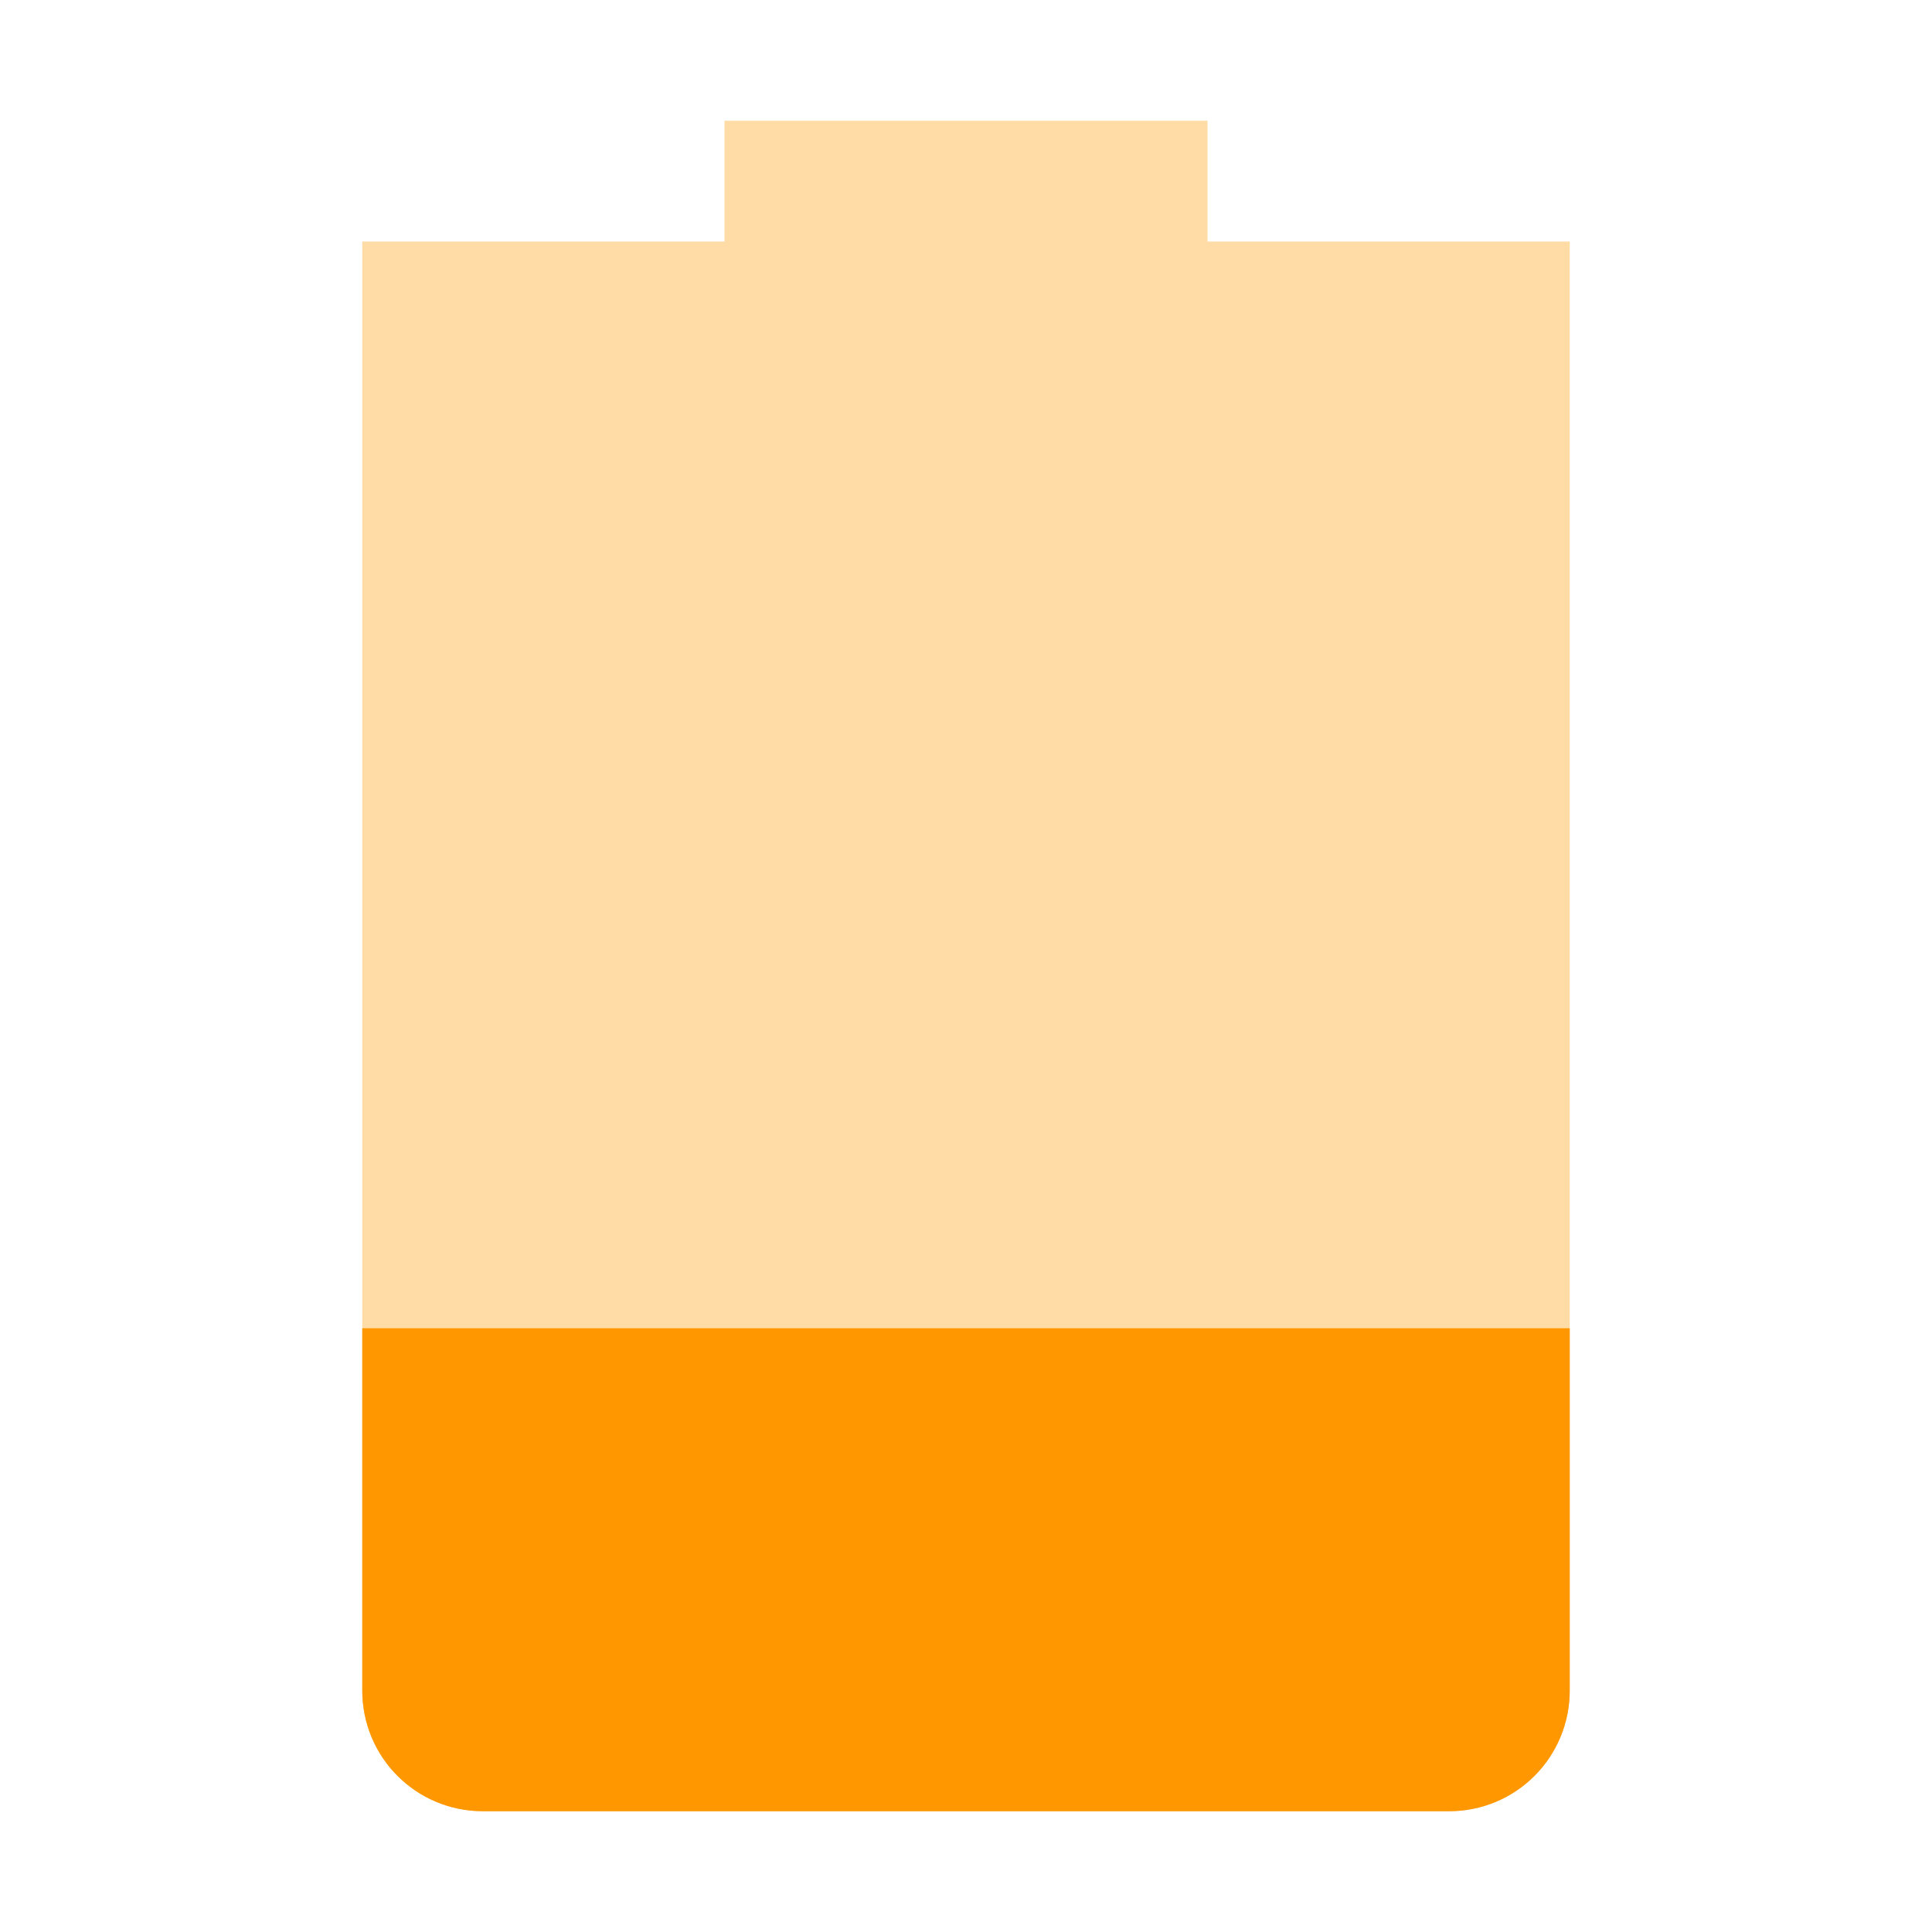
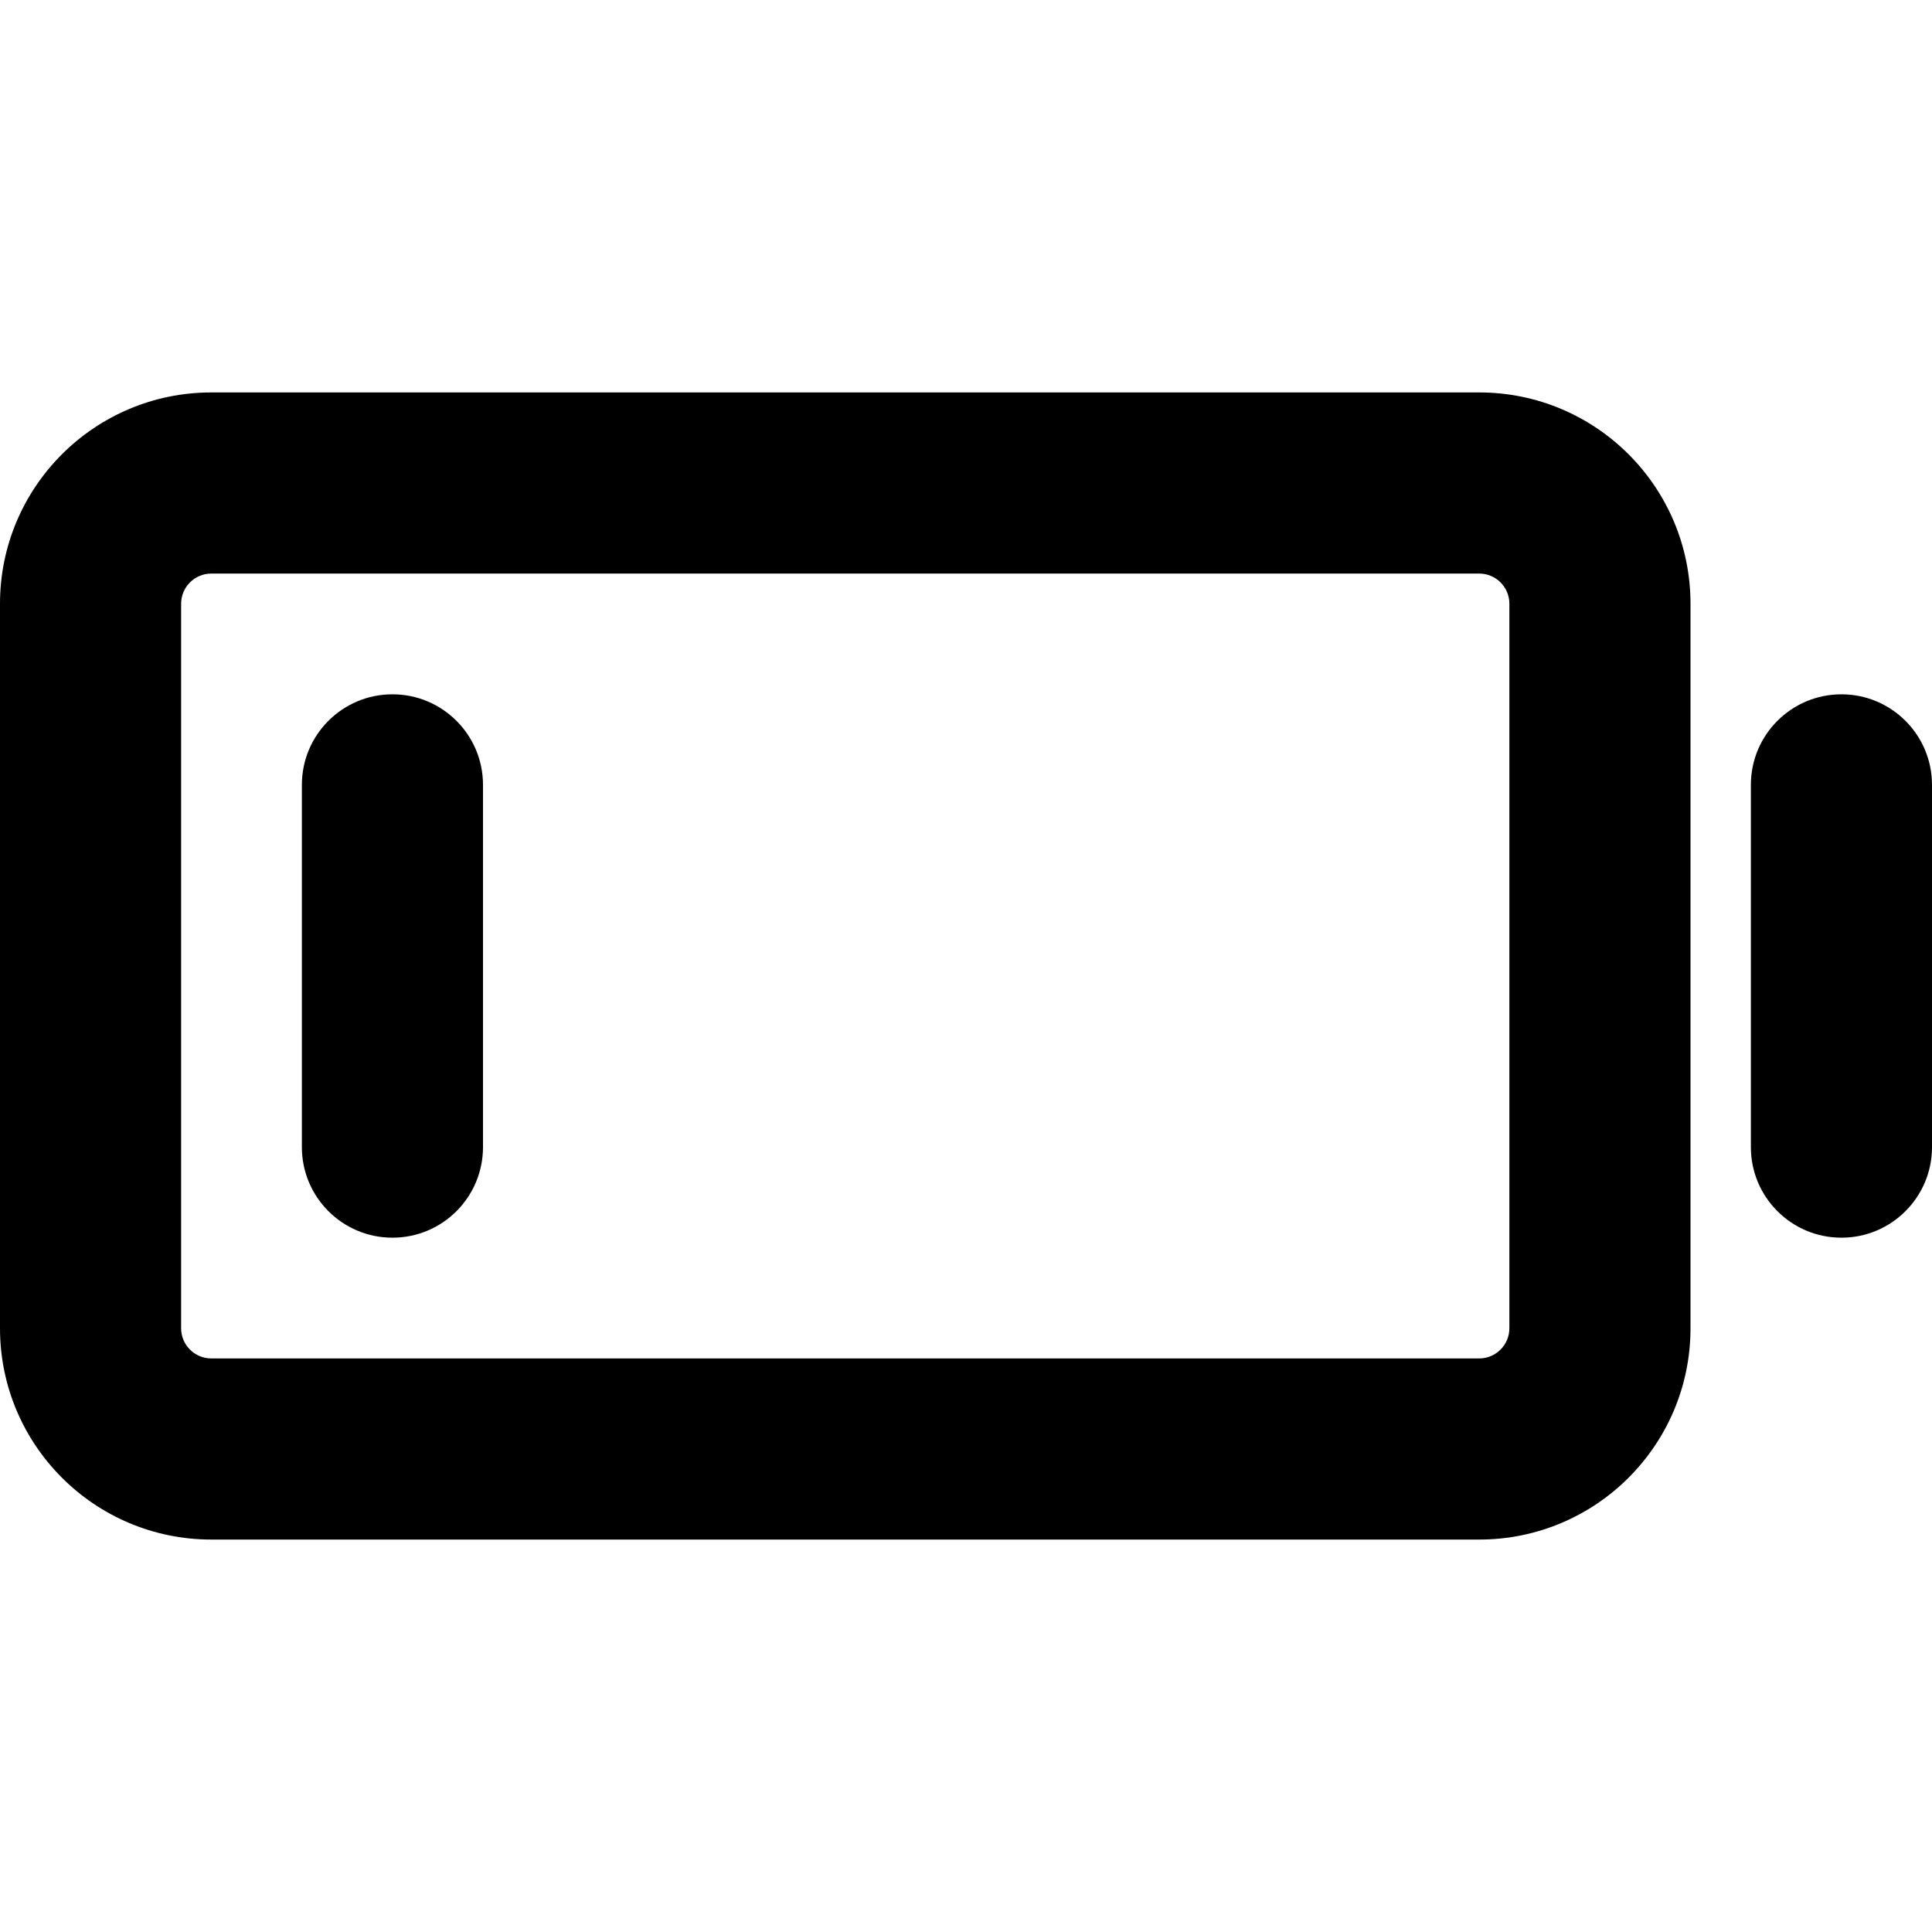
- <svg xmlns="http://www.w3.org/2000/svg" width="16" height="16" version="1.1">
-   <defs>
-     <style id="current-color-scheme" type="text/css">
-    .ColorScheme-Text { color:#dfdfdf; } .ColorScheme-Highlight { color:#4285f4; } .ColorScheme-NeutralText { color:#ff9800; } .ColorScheme-PositiveText { color:#4caf50; } .ColorScheme-NegativeText { color:#f44336; }
-   </style>
-   </defs>
-   <path style="opacity:.35;fill:currentColor" class="ColorScheme-NeutralText warning" d="M 6,1 V 2 H 3 V 14 C 3,14.554 3.446,15 4,15 H 12 C 12.554,15 13,14.554 13,14 V 2 H 10 V 1 Z" />
-   <path style="fill:currentColor" class="ColorScheme-NeutralText warning" d="M 3,11 V 14 C 3,14.554 3.446,15 4,15 H 12 C 12.554,15 13,14.554 13,14 V 11 Z" />
+ <svg xmlns="http://www.w3.org/2000/svg" width="16" height="16" viewBox="0 0 256 256">
+   <path fill="#000" d="M196 52H28A28 28 0 0 0 0 80v96a28 28 0 0 0 28 28h168a28 28 0 0 0 28-28V80a28 28 0 0 0-28-28m4 124a4 4 0 0 1-4 4H28a4 4 0 0 1-4-4V80a4 4 0 0 1 4-4h168a4 4 0 0 1 4 4ZM64 104v48a12 12 0 0 1-24 0v-48a12 12 0 0 1 24 0m192 0v48a12 12 0 0 1-24 0v-48a12 12 0 0 1 24 0" />
</svg>
